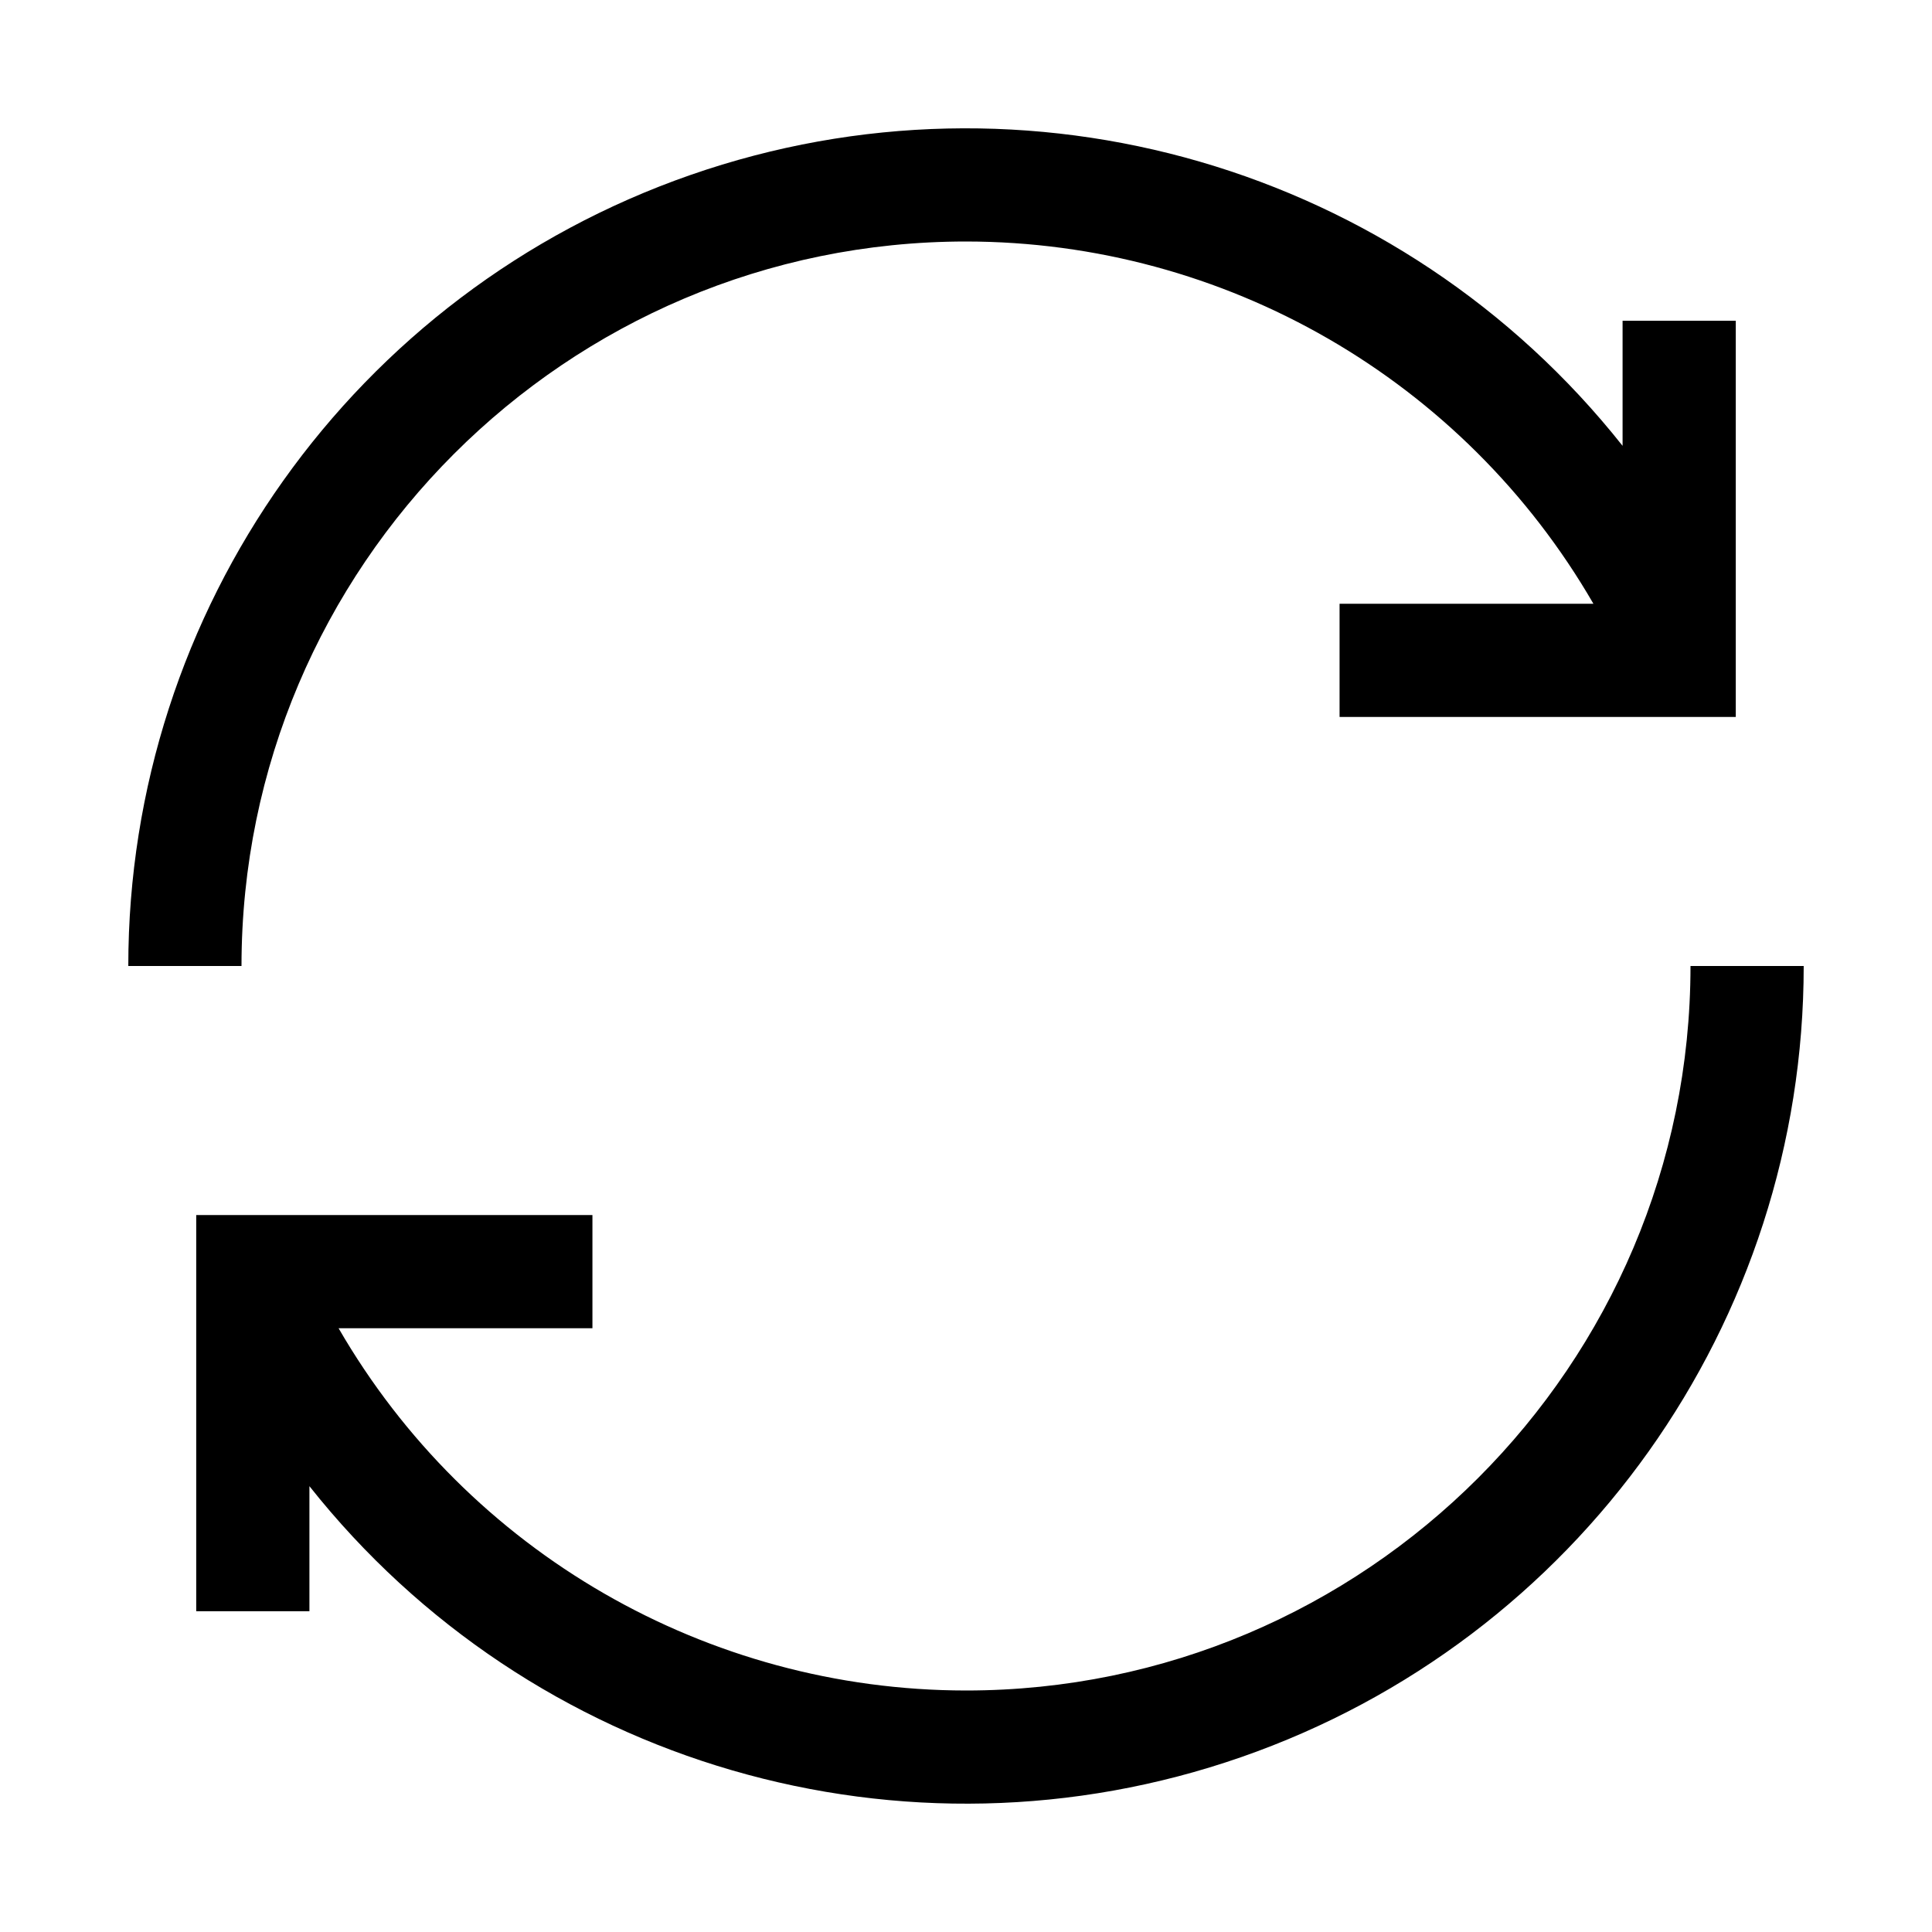
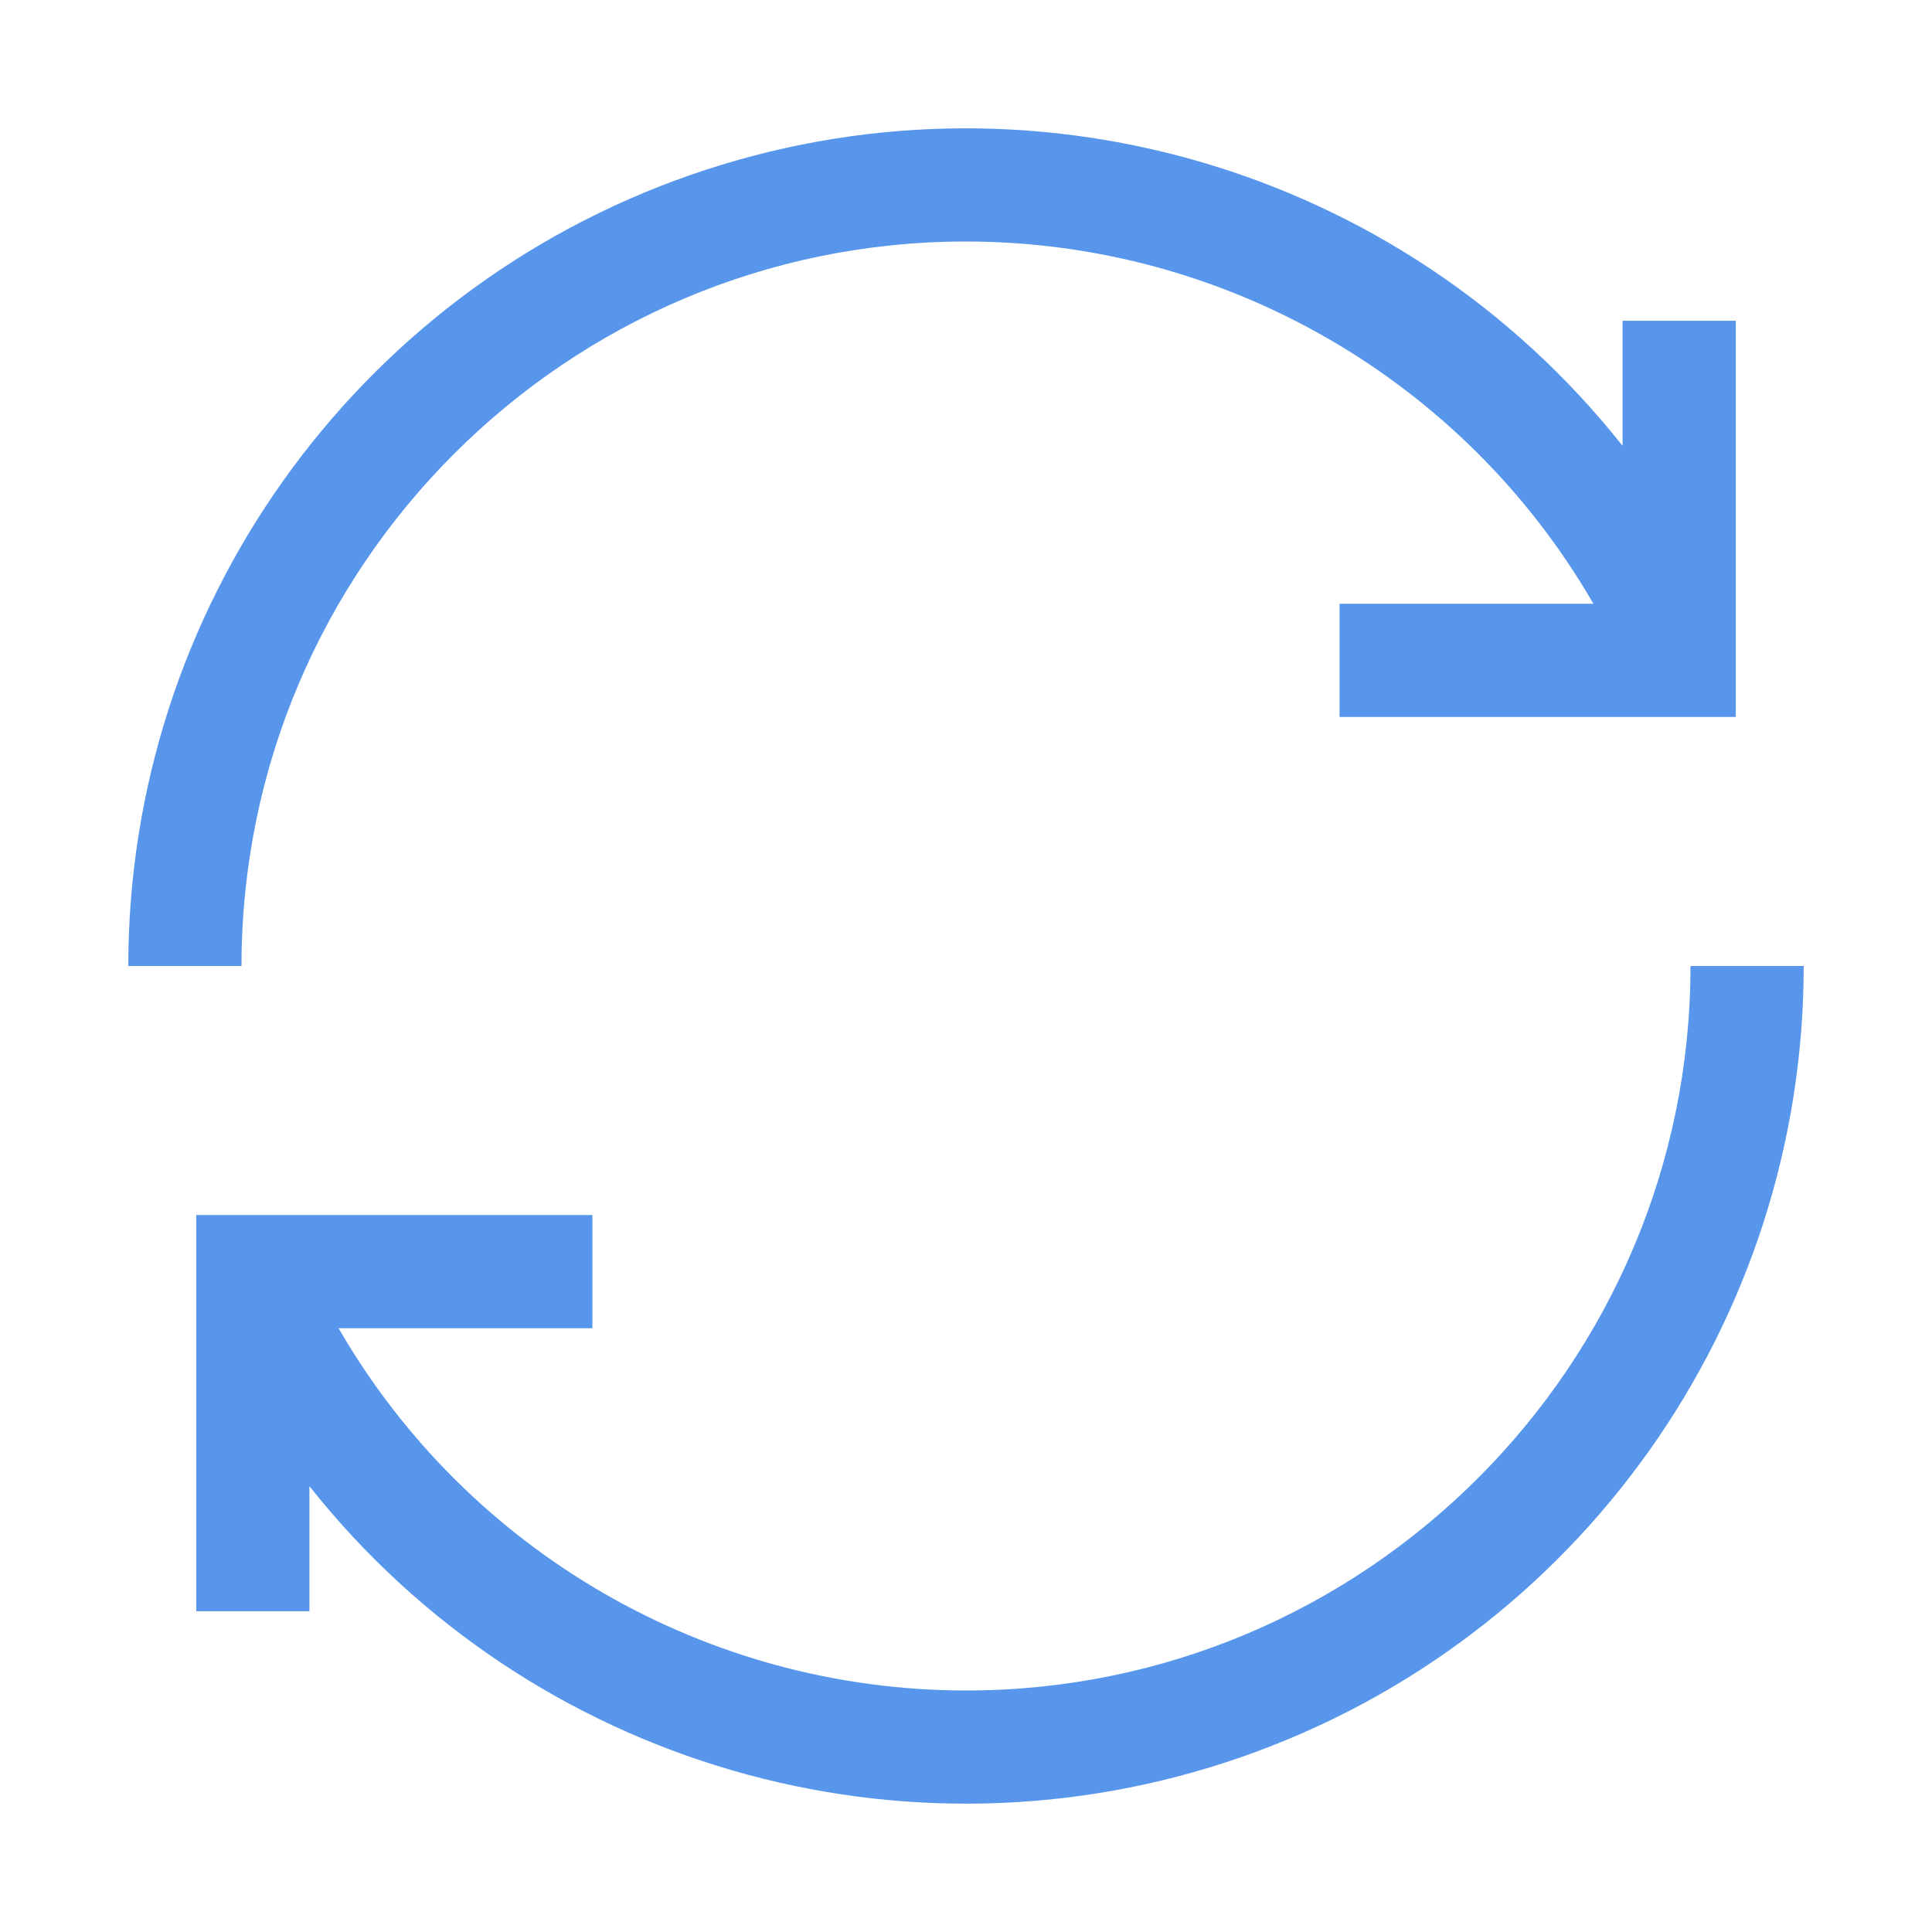
- <svg xmlns="http://www.w3.org/2000/svg" fill="#000000" width="800px" height="800px" viewBox="0 0 512 512" data-name="Layer 1" id="Layer_1">
+ <svg xmlns="http://www.w3.org/2000/svg" fill="#5896EB" width="800px" height="800px" viewBox="0 0 512 512" data-name="Layer 1" id="Layer_1">
  <path d="M64,256H34A222,222,0,0,1,430,118.15V85h30V190H355V160h67.27A192.21,192.21,0,0,0,256,64C150.13,64,64,150.13,64,256Zm384,0c0,105.87-86.13,192-192,192A192.21,192.21,0,0,1,89.73,352H157V322H52V427H82V393.85A222,222,0,0,0,478,256Z" />
</svg>
